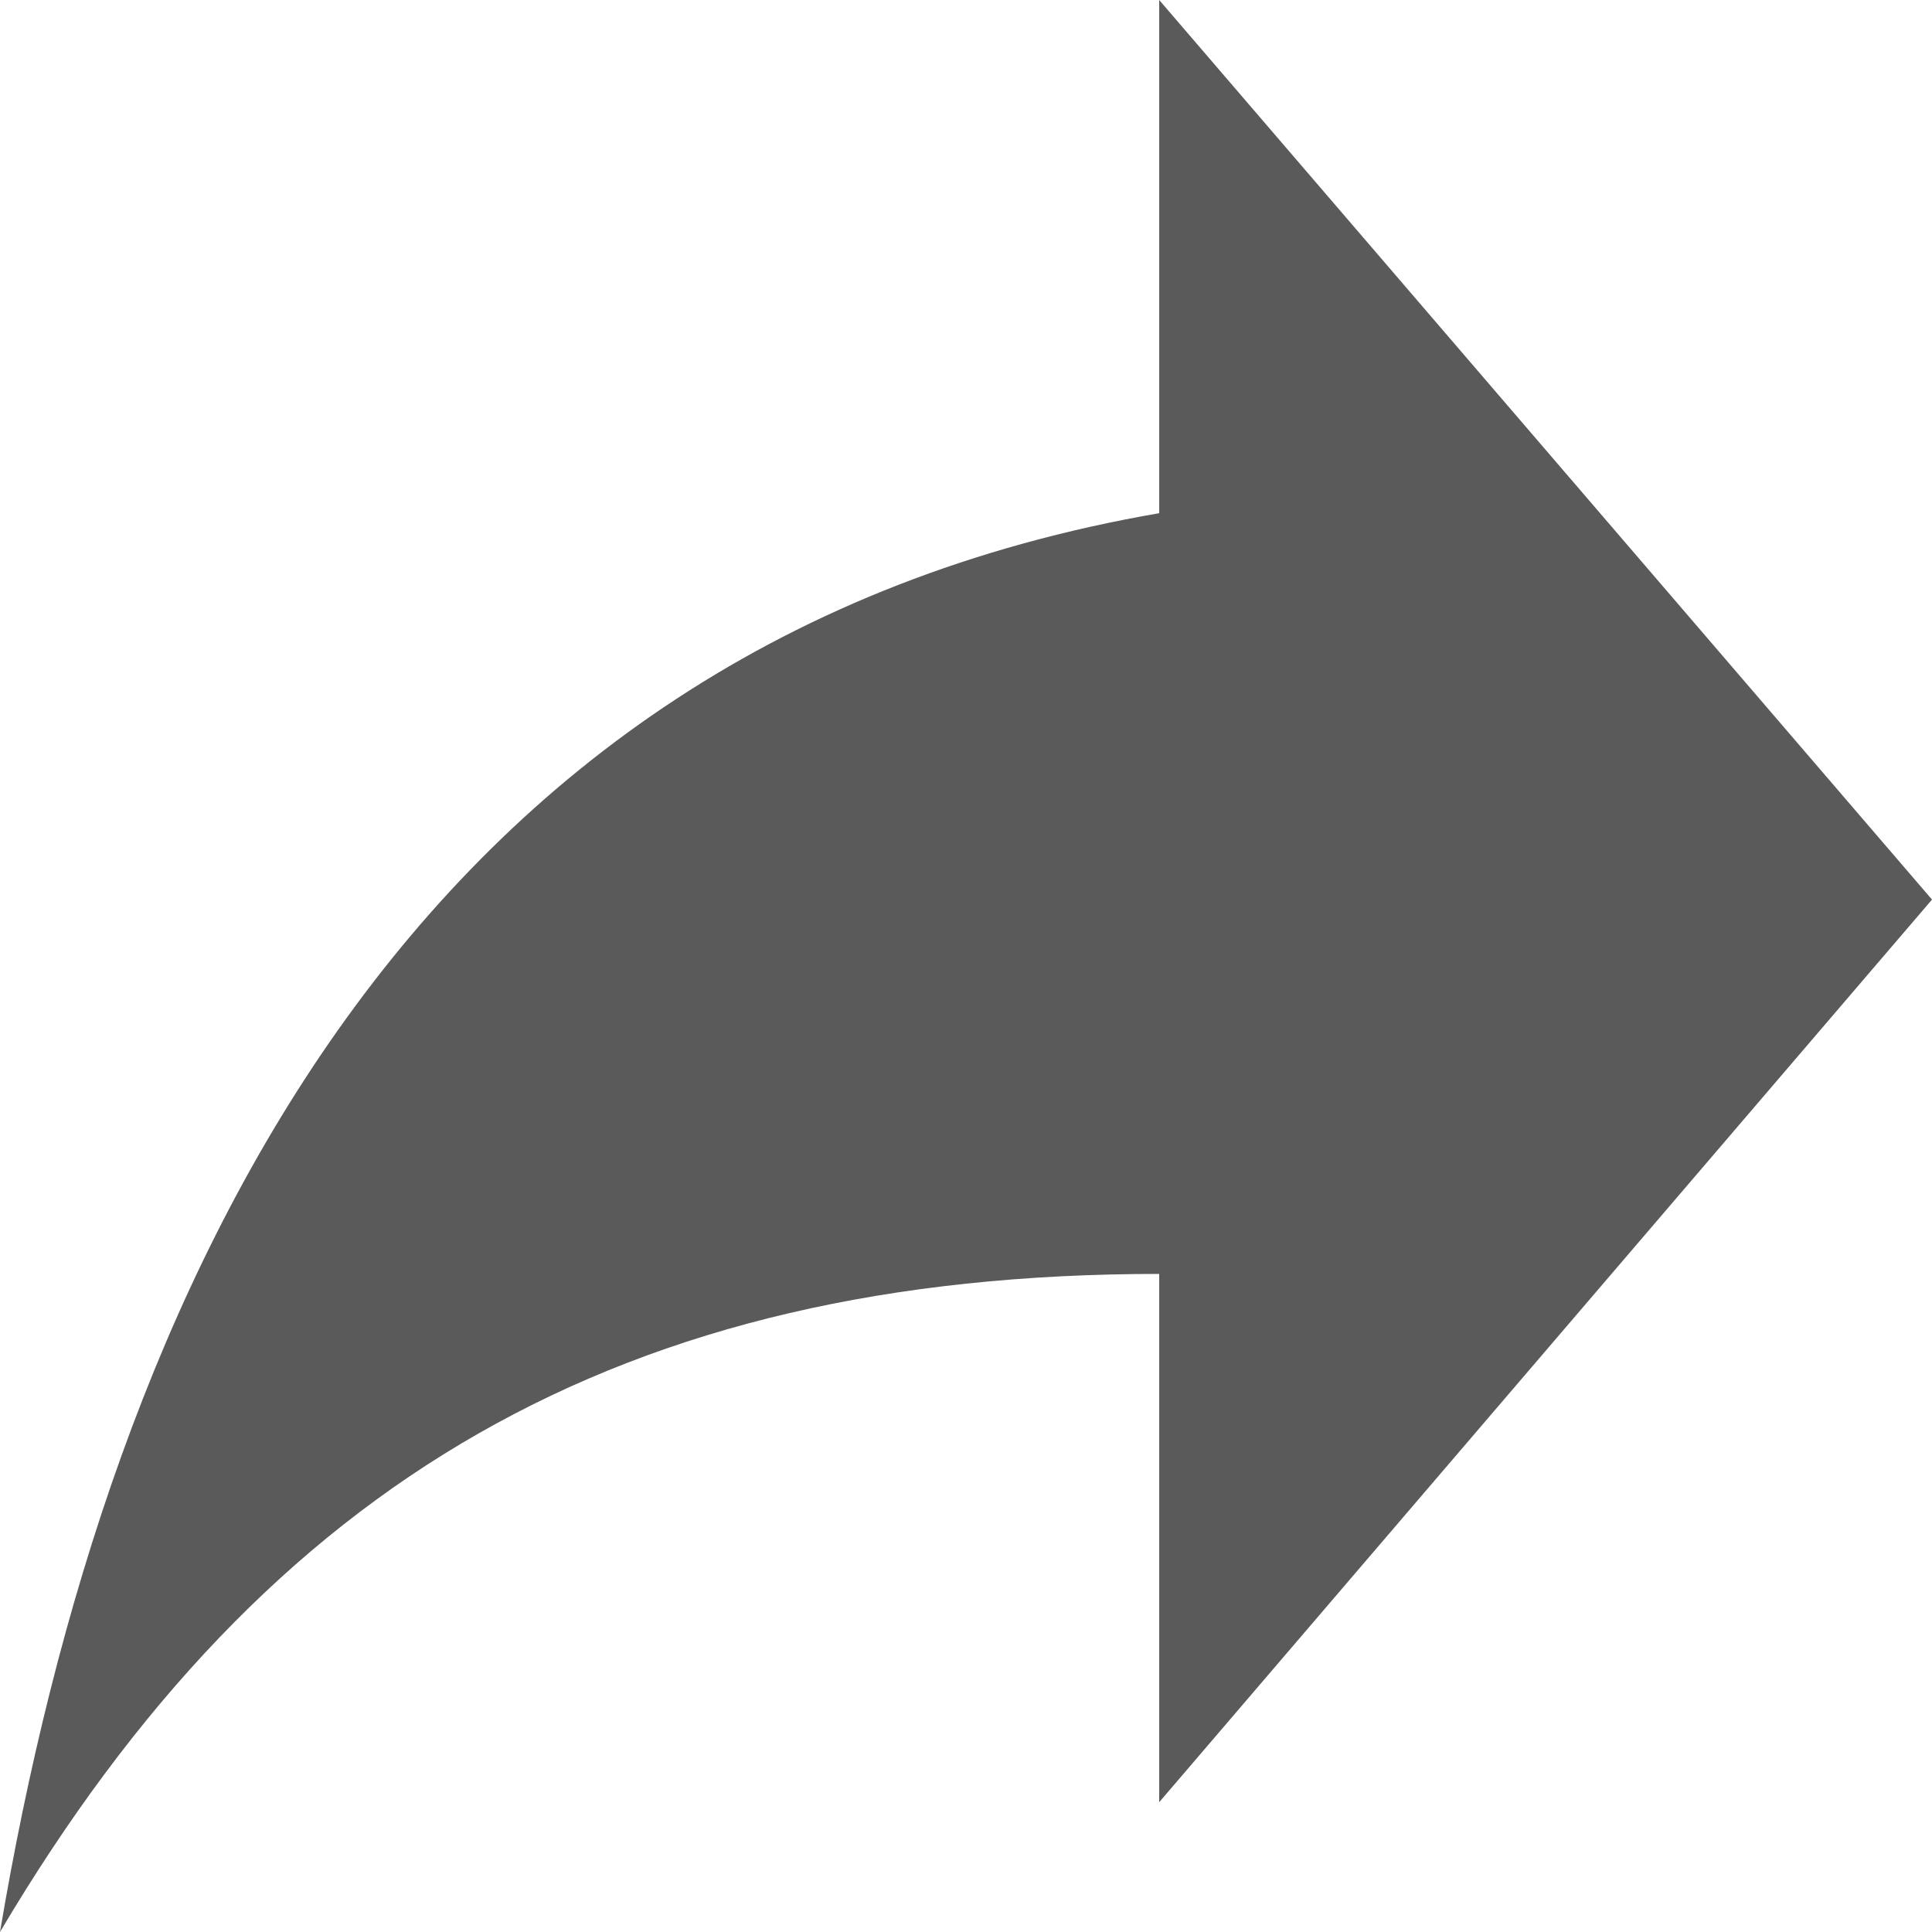
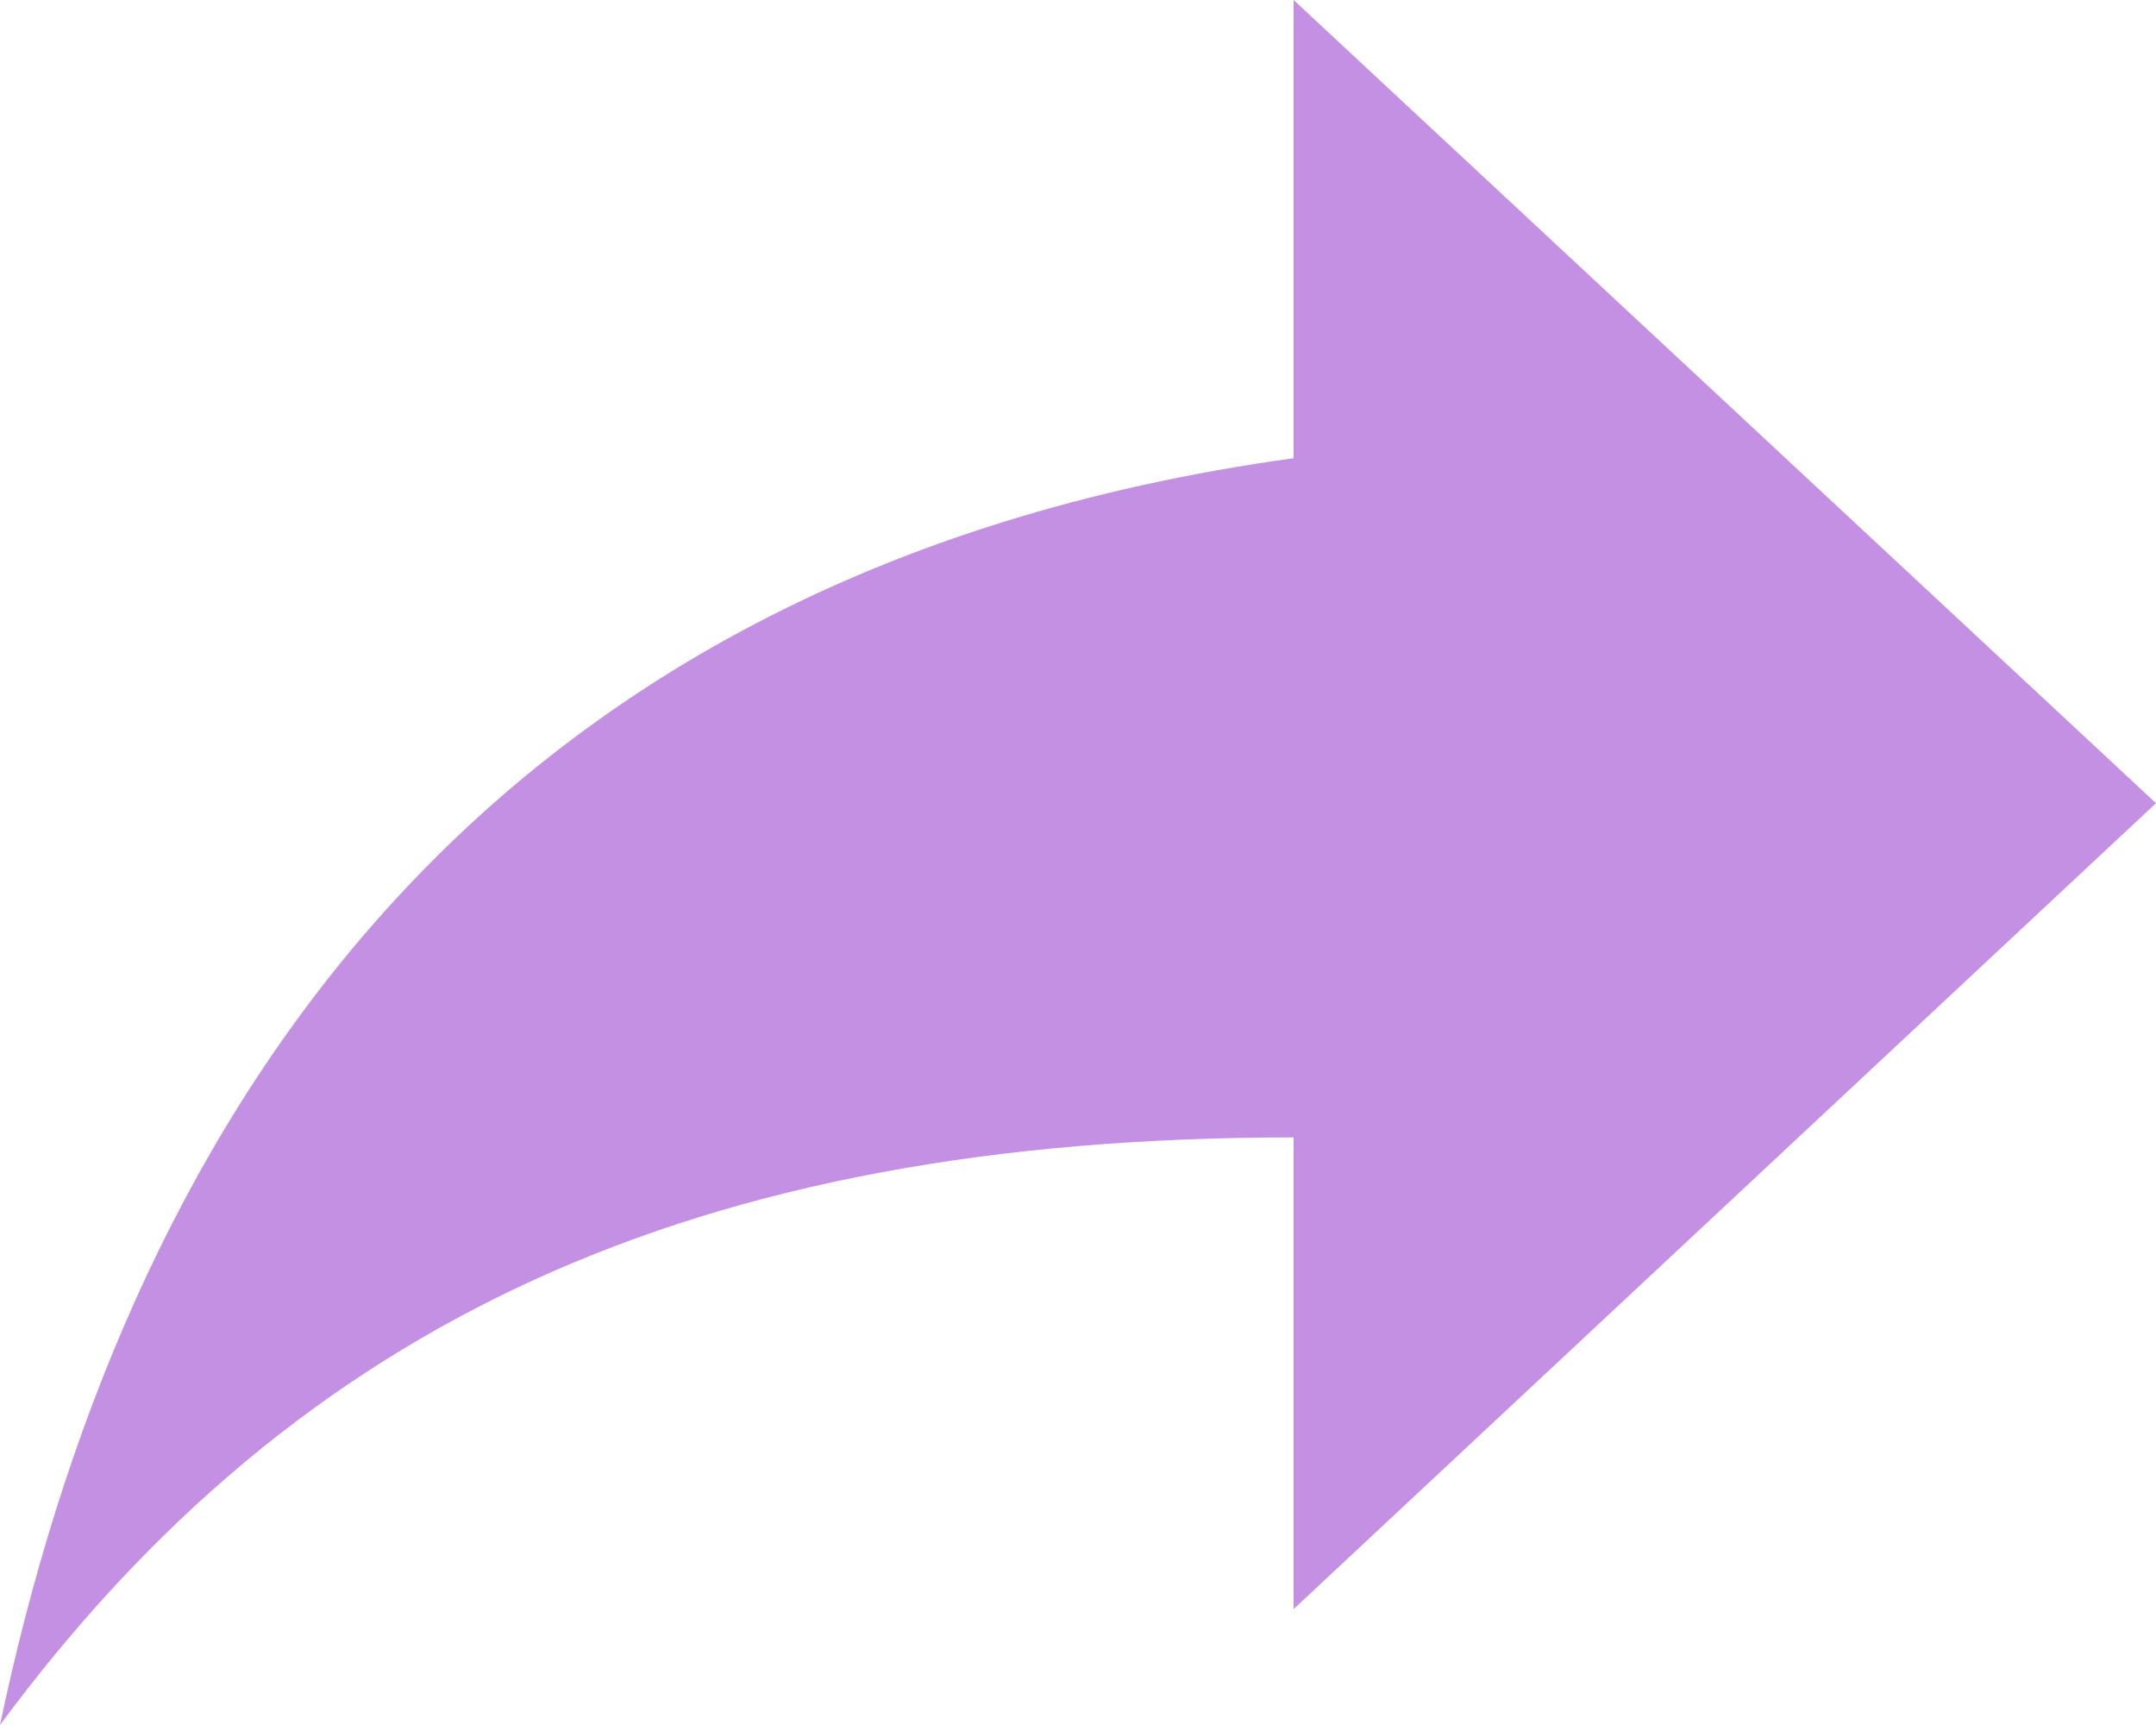
- <svg xmlns="http://www.w3.org/2000/svg" width="16" height="16" viewBox="0 0 16 16" fill="none">
-   <path fill-rule="evenodd" clip-rule="evenodd" d="M9.6 10.55V14.925L16 7.45L9.6 0V4.25C3.38 5.325 0.9 10.65 0 16C2.22 12.25 5.16 10.55 9.6 10.55Z" fill="#5A5A5A" />
+ <svg xmlns="http://www.w3.org/2000/svg" width="20" height="16" viewBox="0 0 20 16" fill="none">
+   <path id="Subtract" fill-rule="evenodd" clip-rule="evenodd" d="M12 10.55V14.925L20 7.45L12 0V4.25C4.225 5.325 1.125 10.65 0 16C2.775 12.25 6.45 10.55 12 10.55Z" fill="#C490E4" />
</svg>
